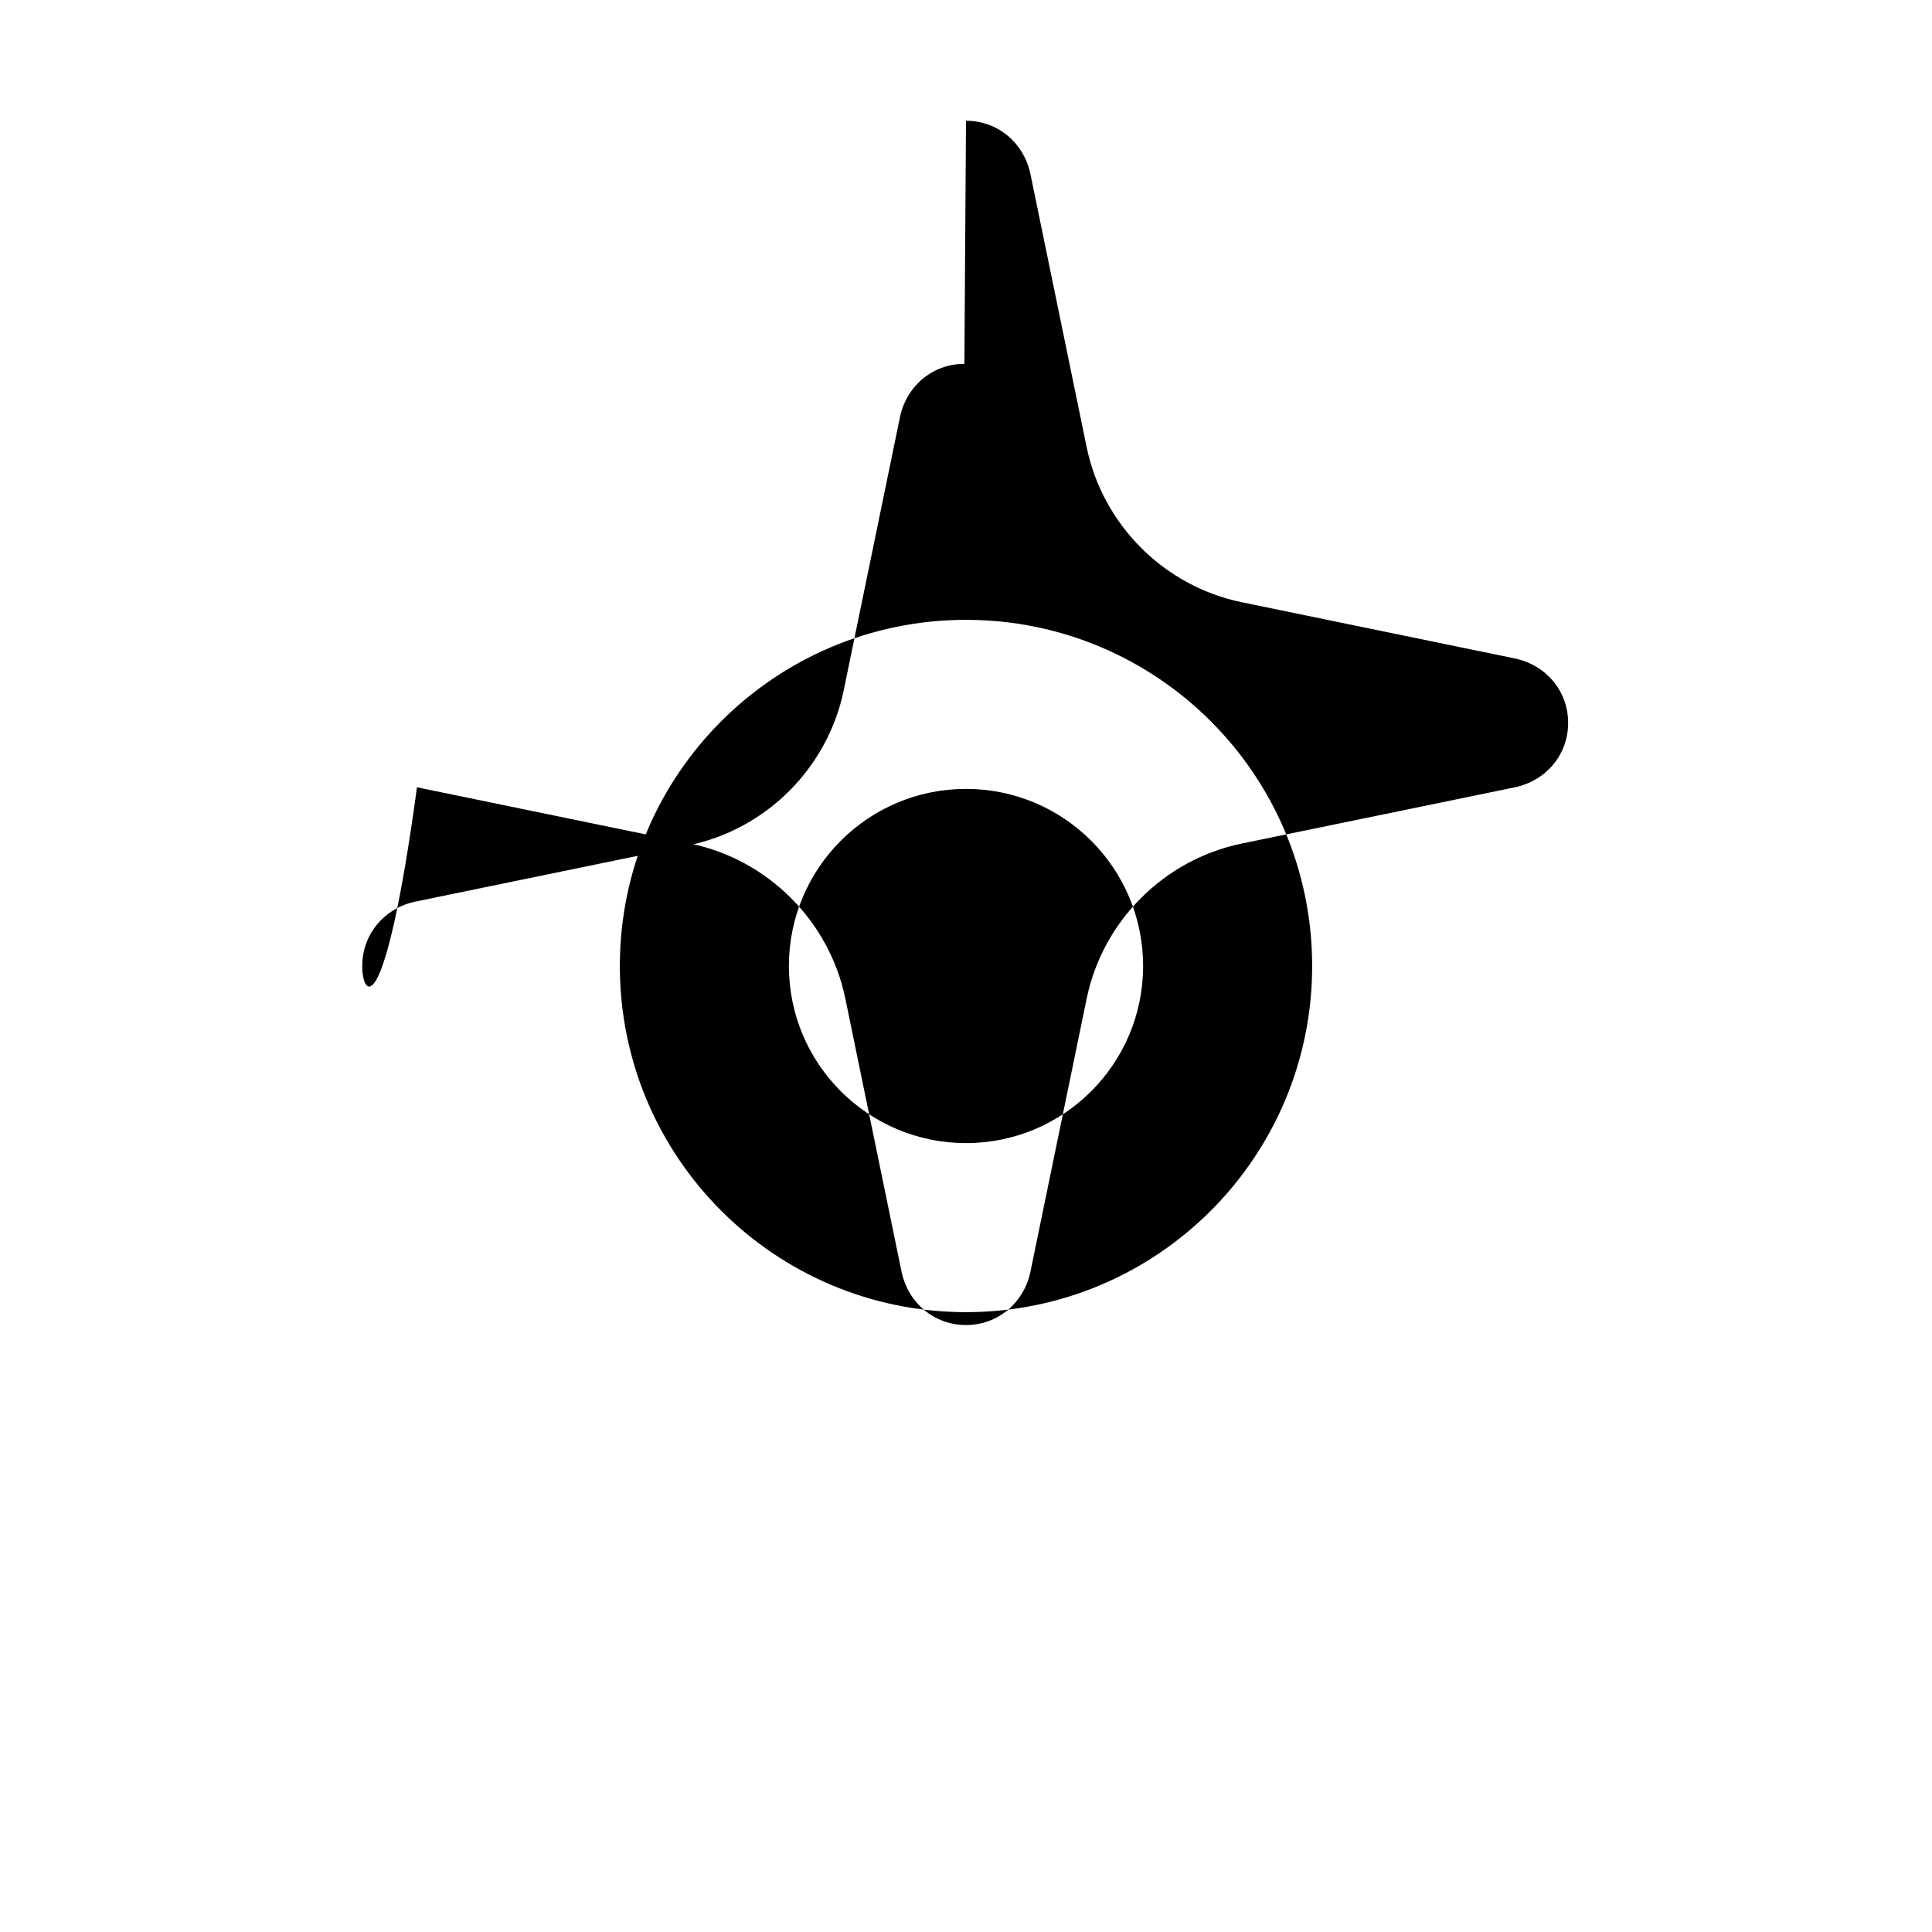
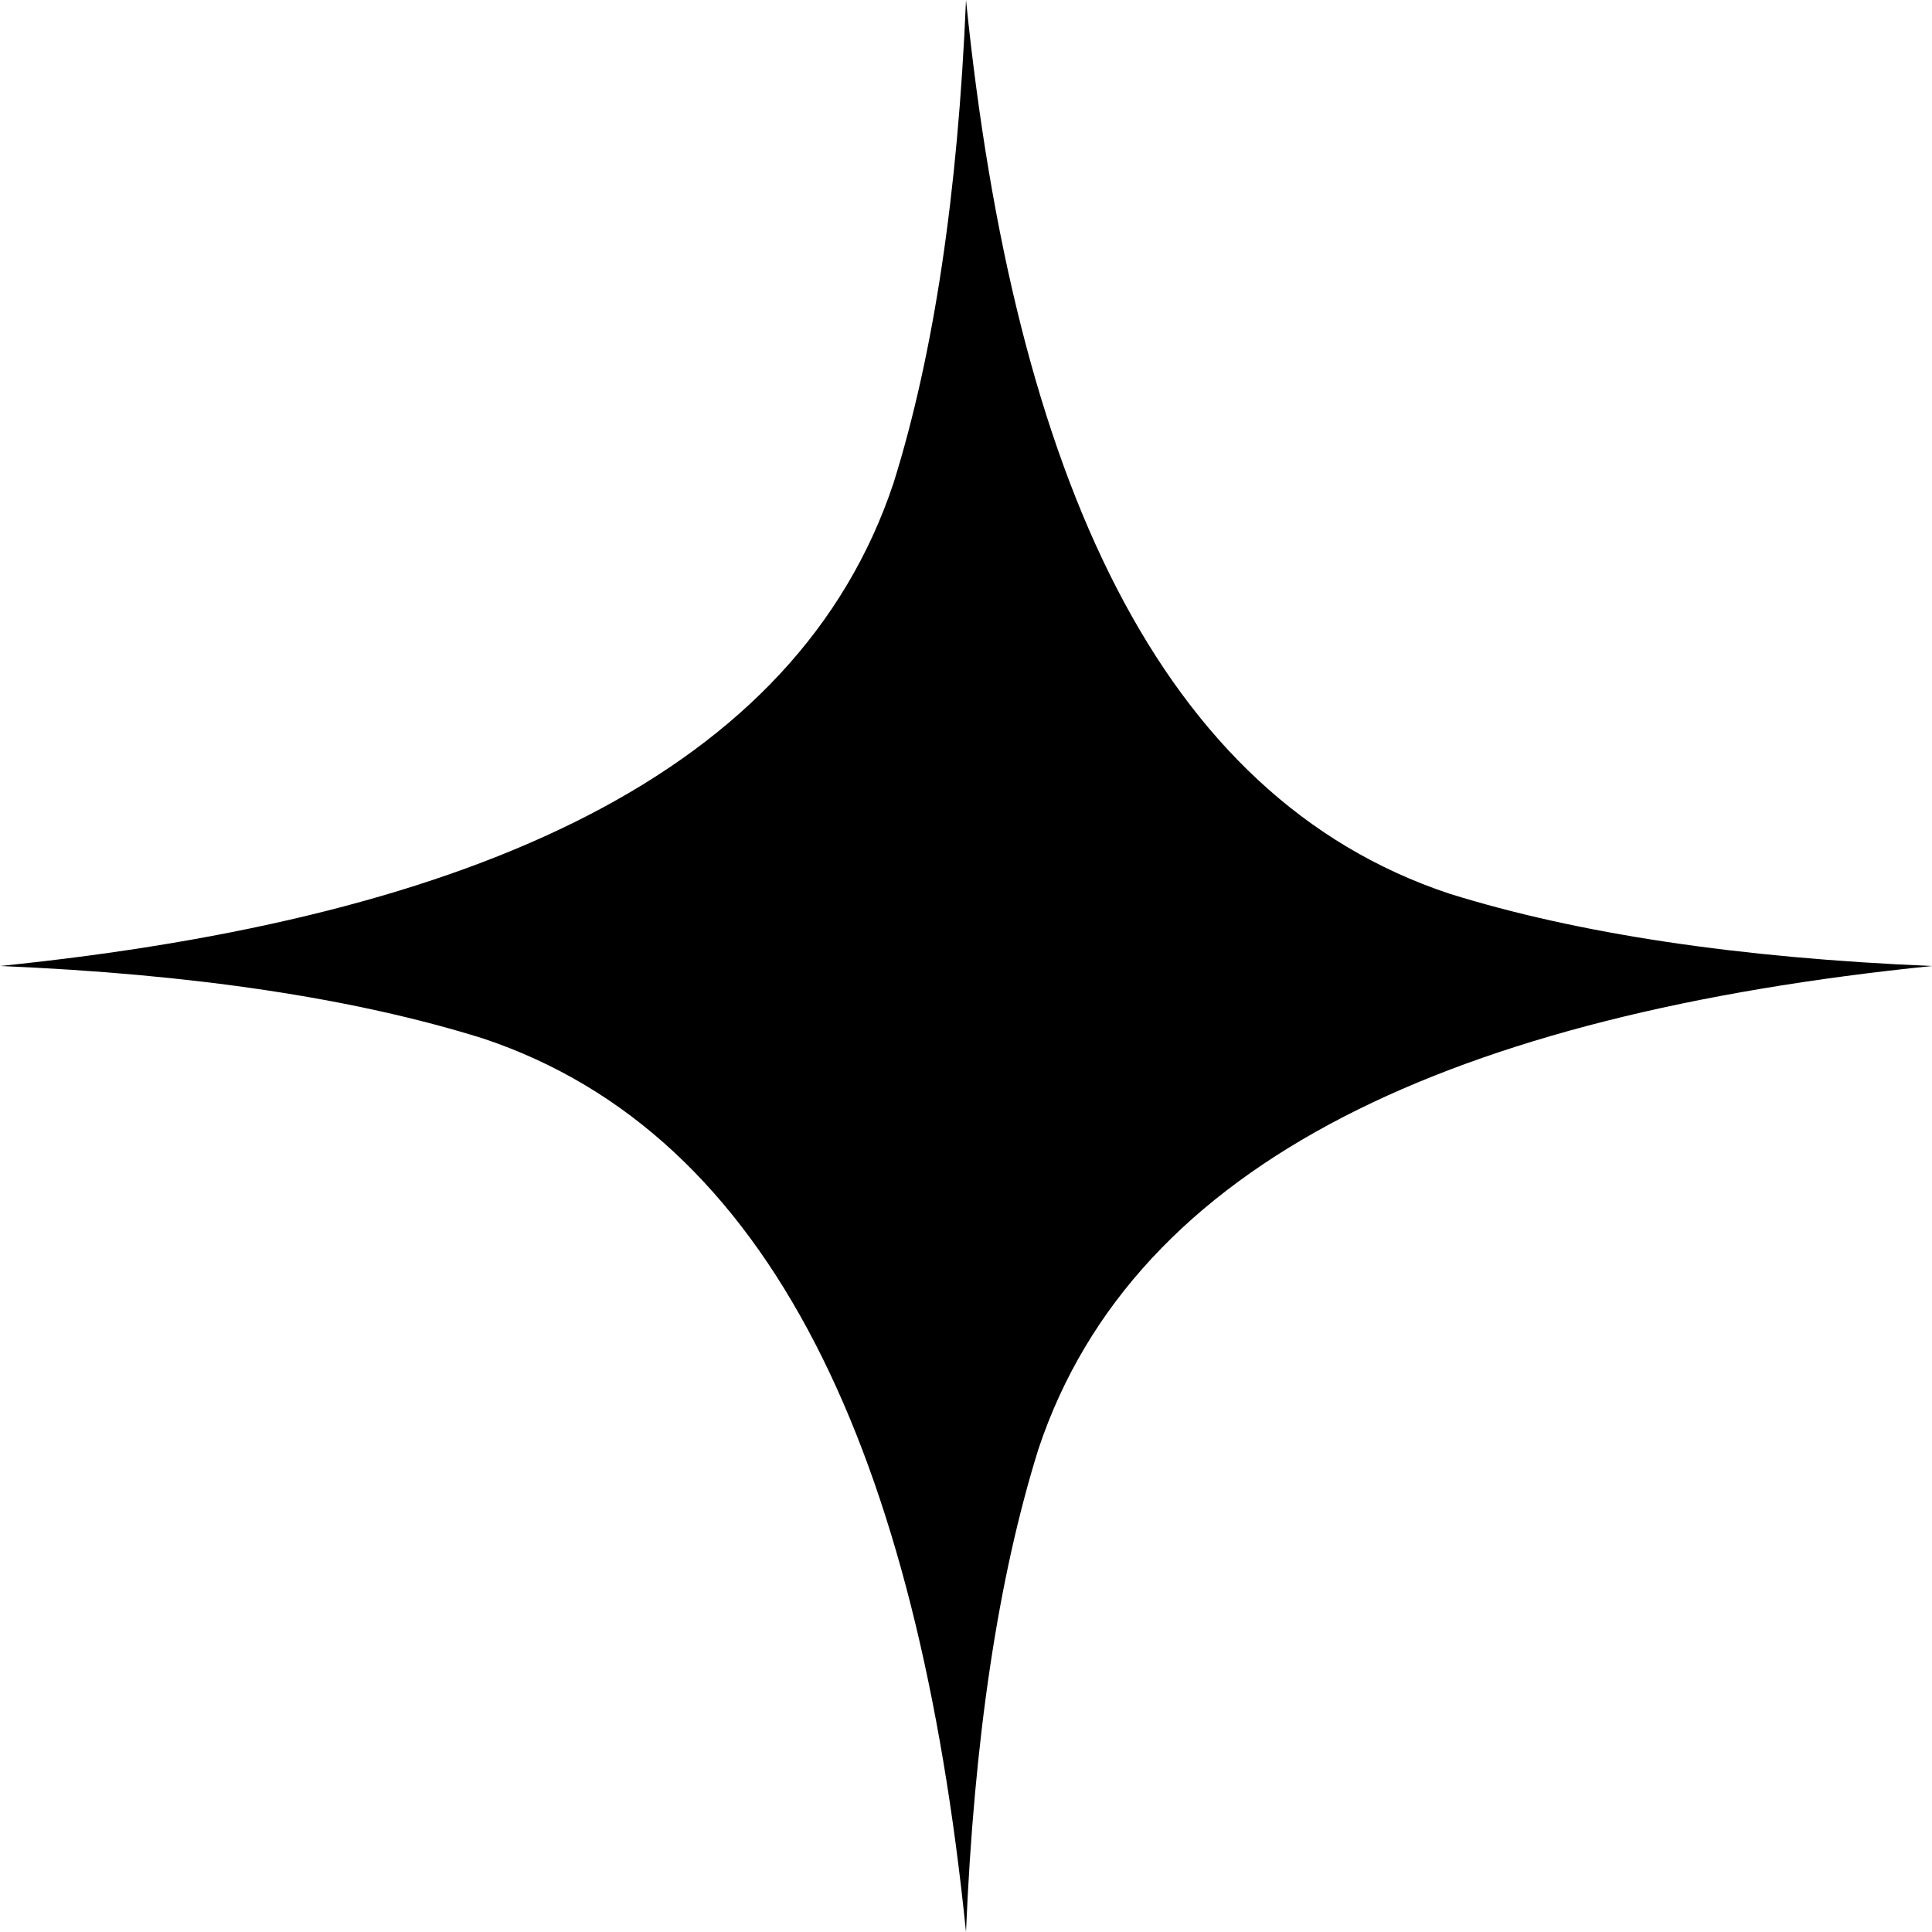
<svg xmlns="http://www.w3.org/2000/svg" role="img" viewBox="0 0 24 24" fill="#000">
-   <path d="M12 1.5c.4 0 .72.28.8.66l.7 3.4c.2.96.96 1.72 1.92 1.92l3.4.7c.38.08.66.4.66.8s-.28.72-.66.8l-3.4.7c-.96.2-1.72.96-1.92 1.92l-.7 3.4c-.08.38-.4.66-.8.66s-.72-.28-.8-.66l-.7-3.4c-.2-.96-.96-1.72-1.92-1.92l-3.4-.7C4.78 12.72 4.5 12.4 4.5 12s.28-.72.66-.8l3.4-.7c.96-.2 1.72-.96 1.92-1.92l.7-3.4c.08-.38.4-.66.8-.66zm0 6.2a4.3 4.3 0 1 0 0 8.6 4.3 4.3 0 0 0 0-8.6zm0 2.1a2.2 2.2 0 1 1 0 4.4 2.2 2.2 0 0 1 0-4.4z" />
+   <path d="M12 0c.6 5.9 2.4 9.9 6 11.1 1.6.5 3.6.8 6 .9-5.9.6-9.9 2.4-11.1 6-.5 1.6-.8 3.6-.9 6-.6-5.9-2.4-9.9-6-11.1C4.4 12.4 2.4 12.1 0 12c5.9-.6 9.9-2.4 11.1-6 .5-1.6.8-3.6.9-6Z" />
</svg>
